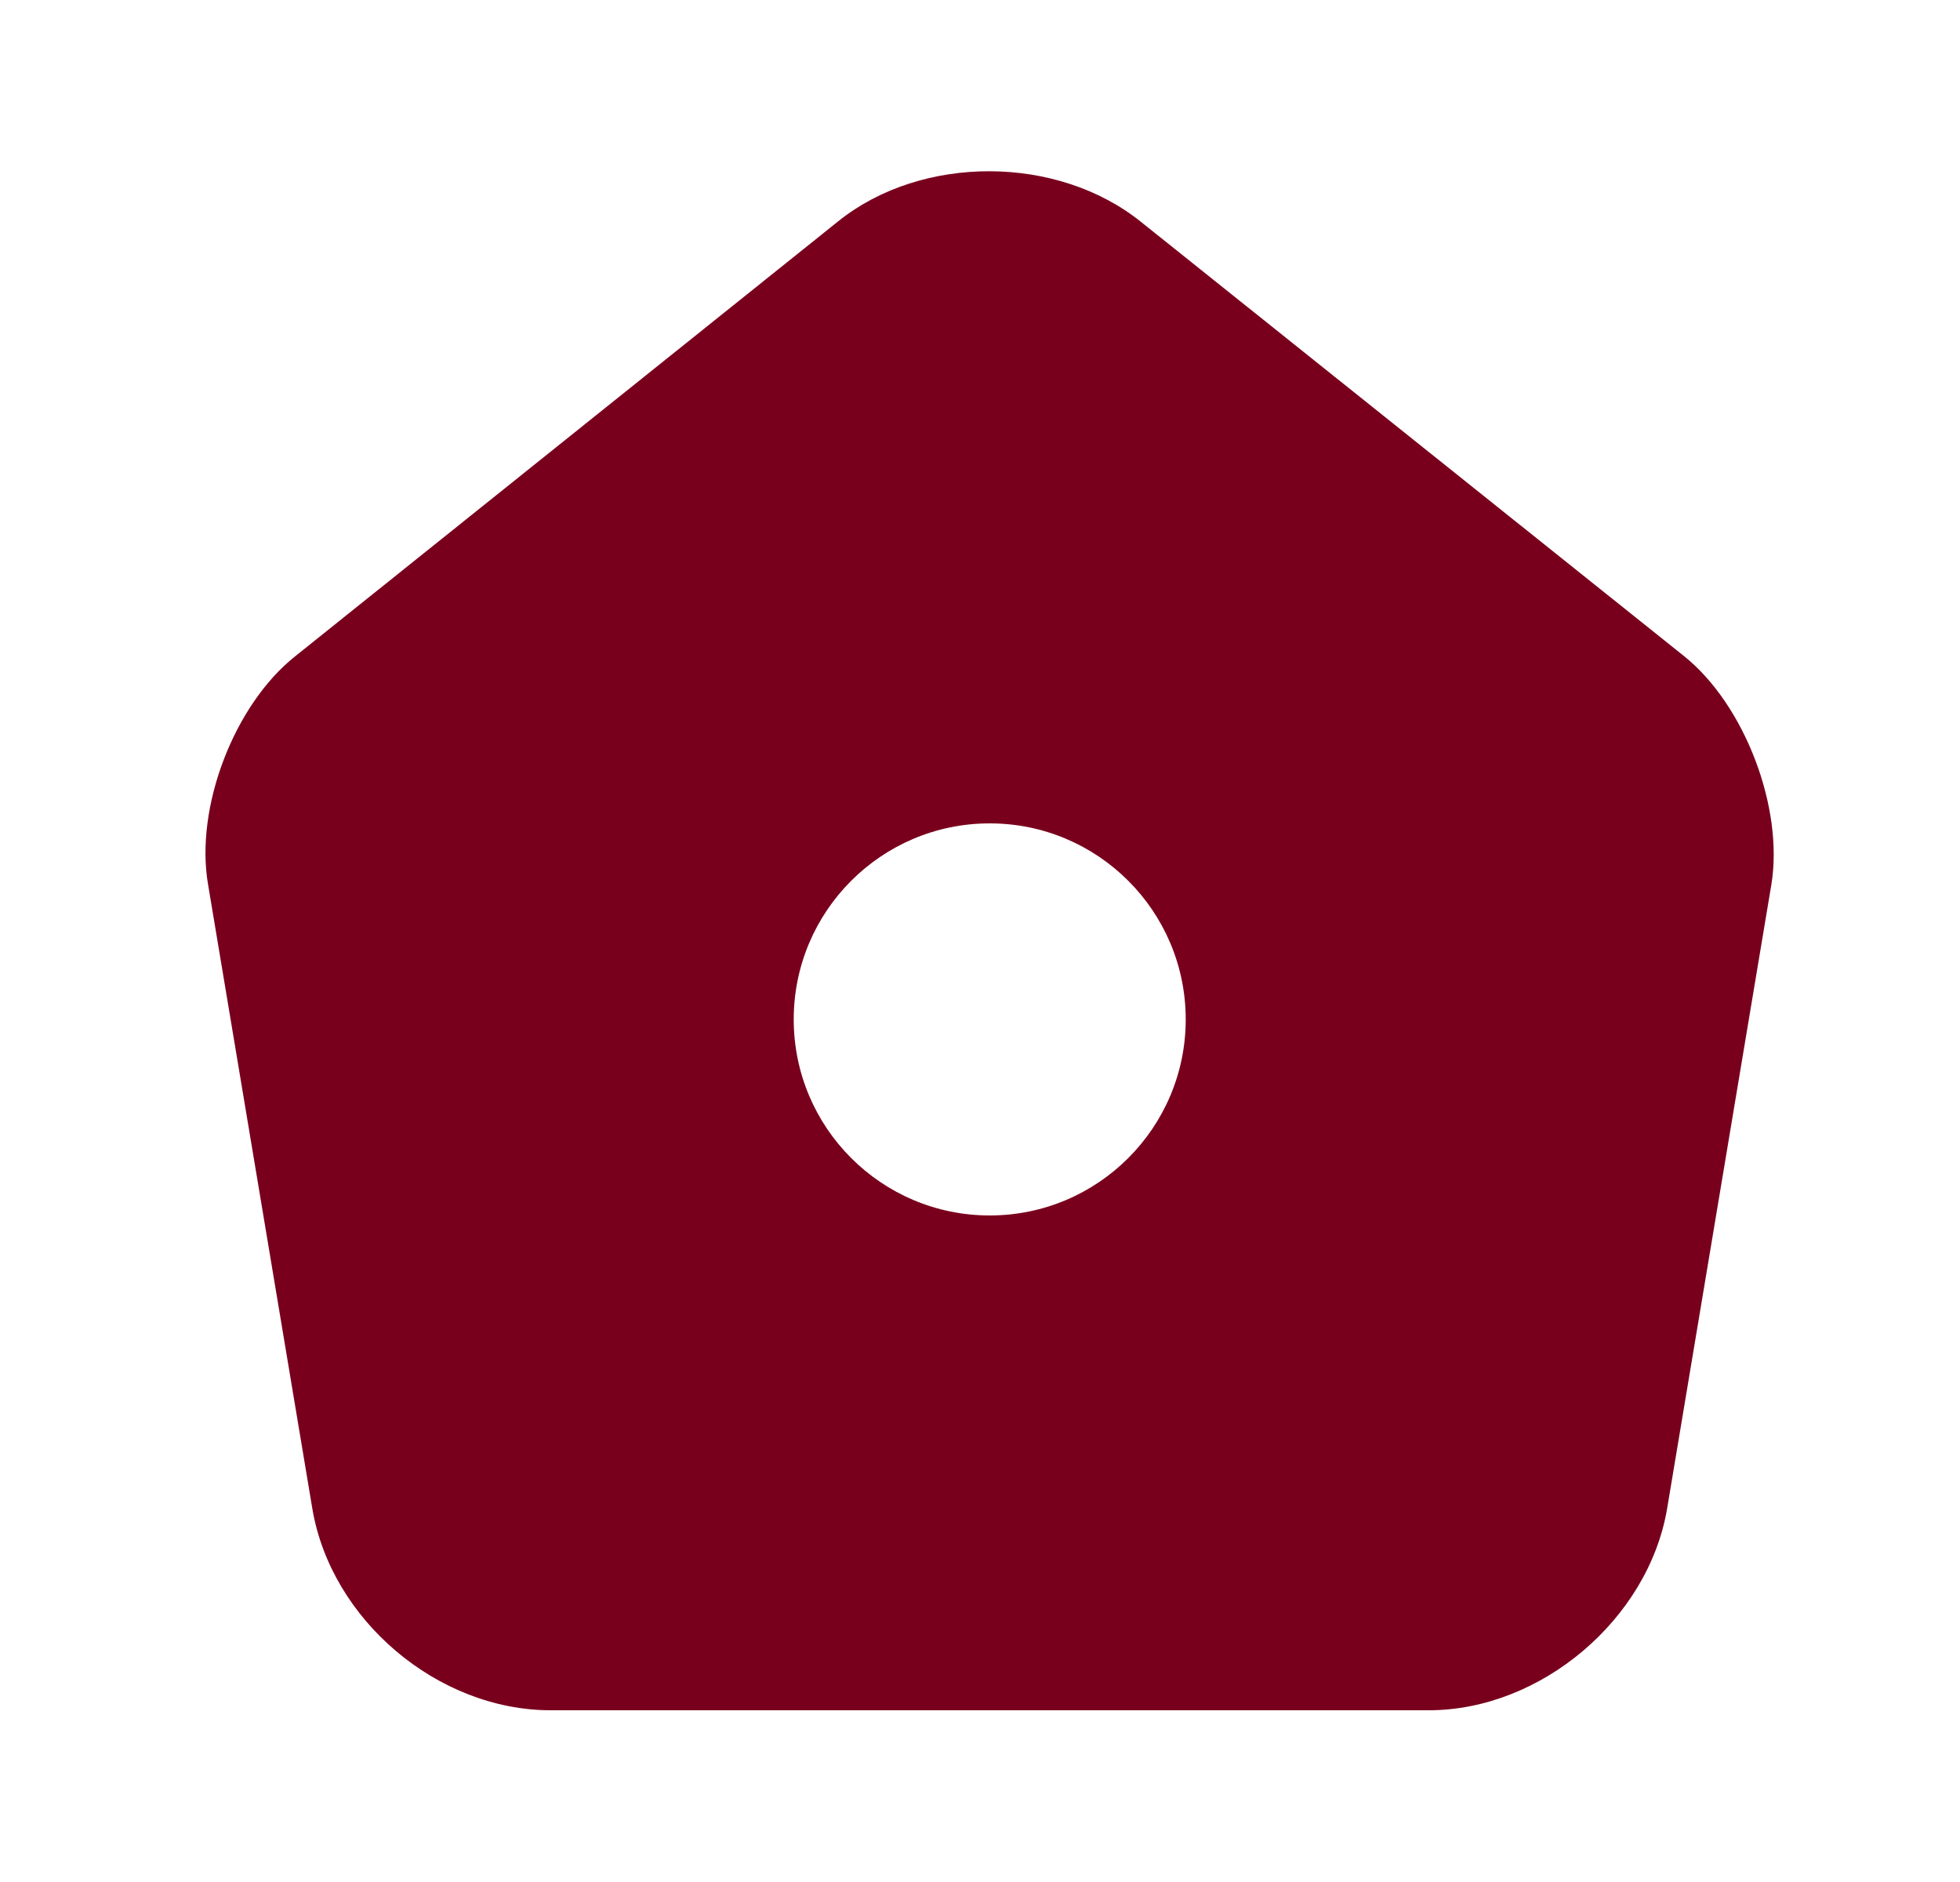
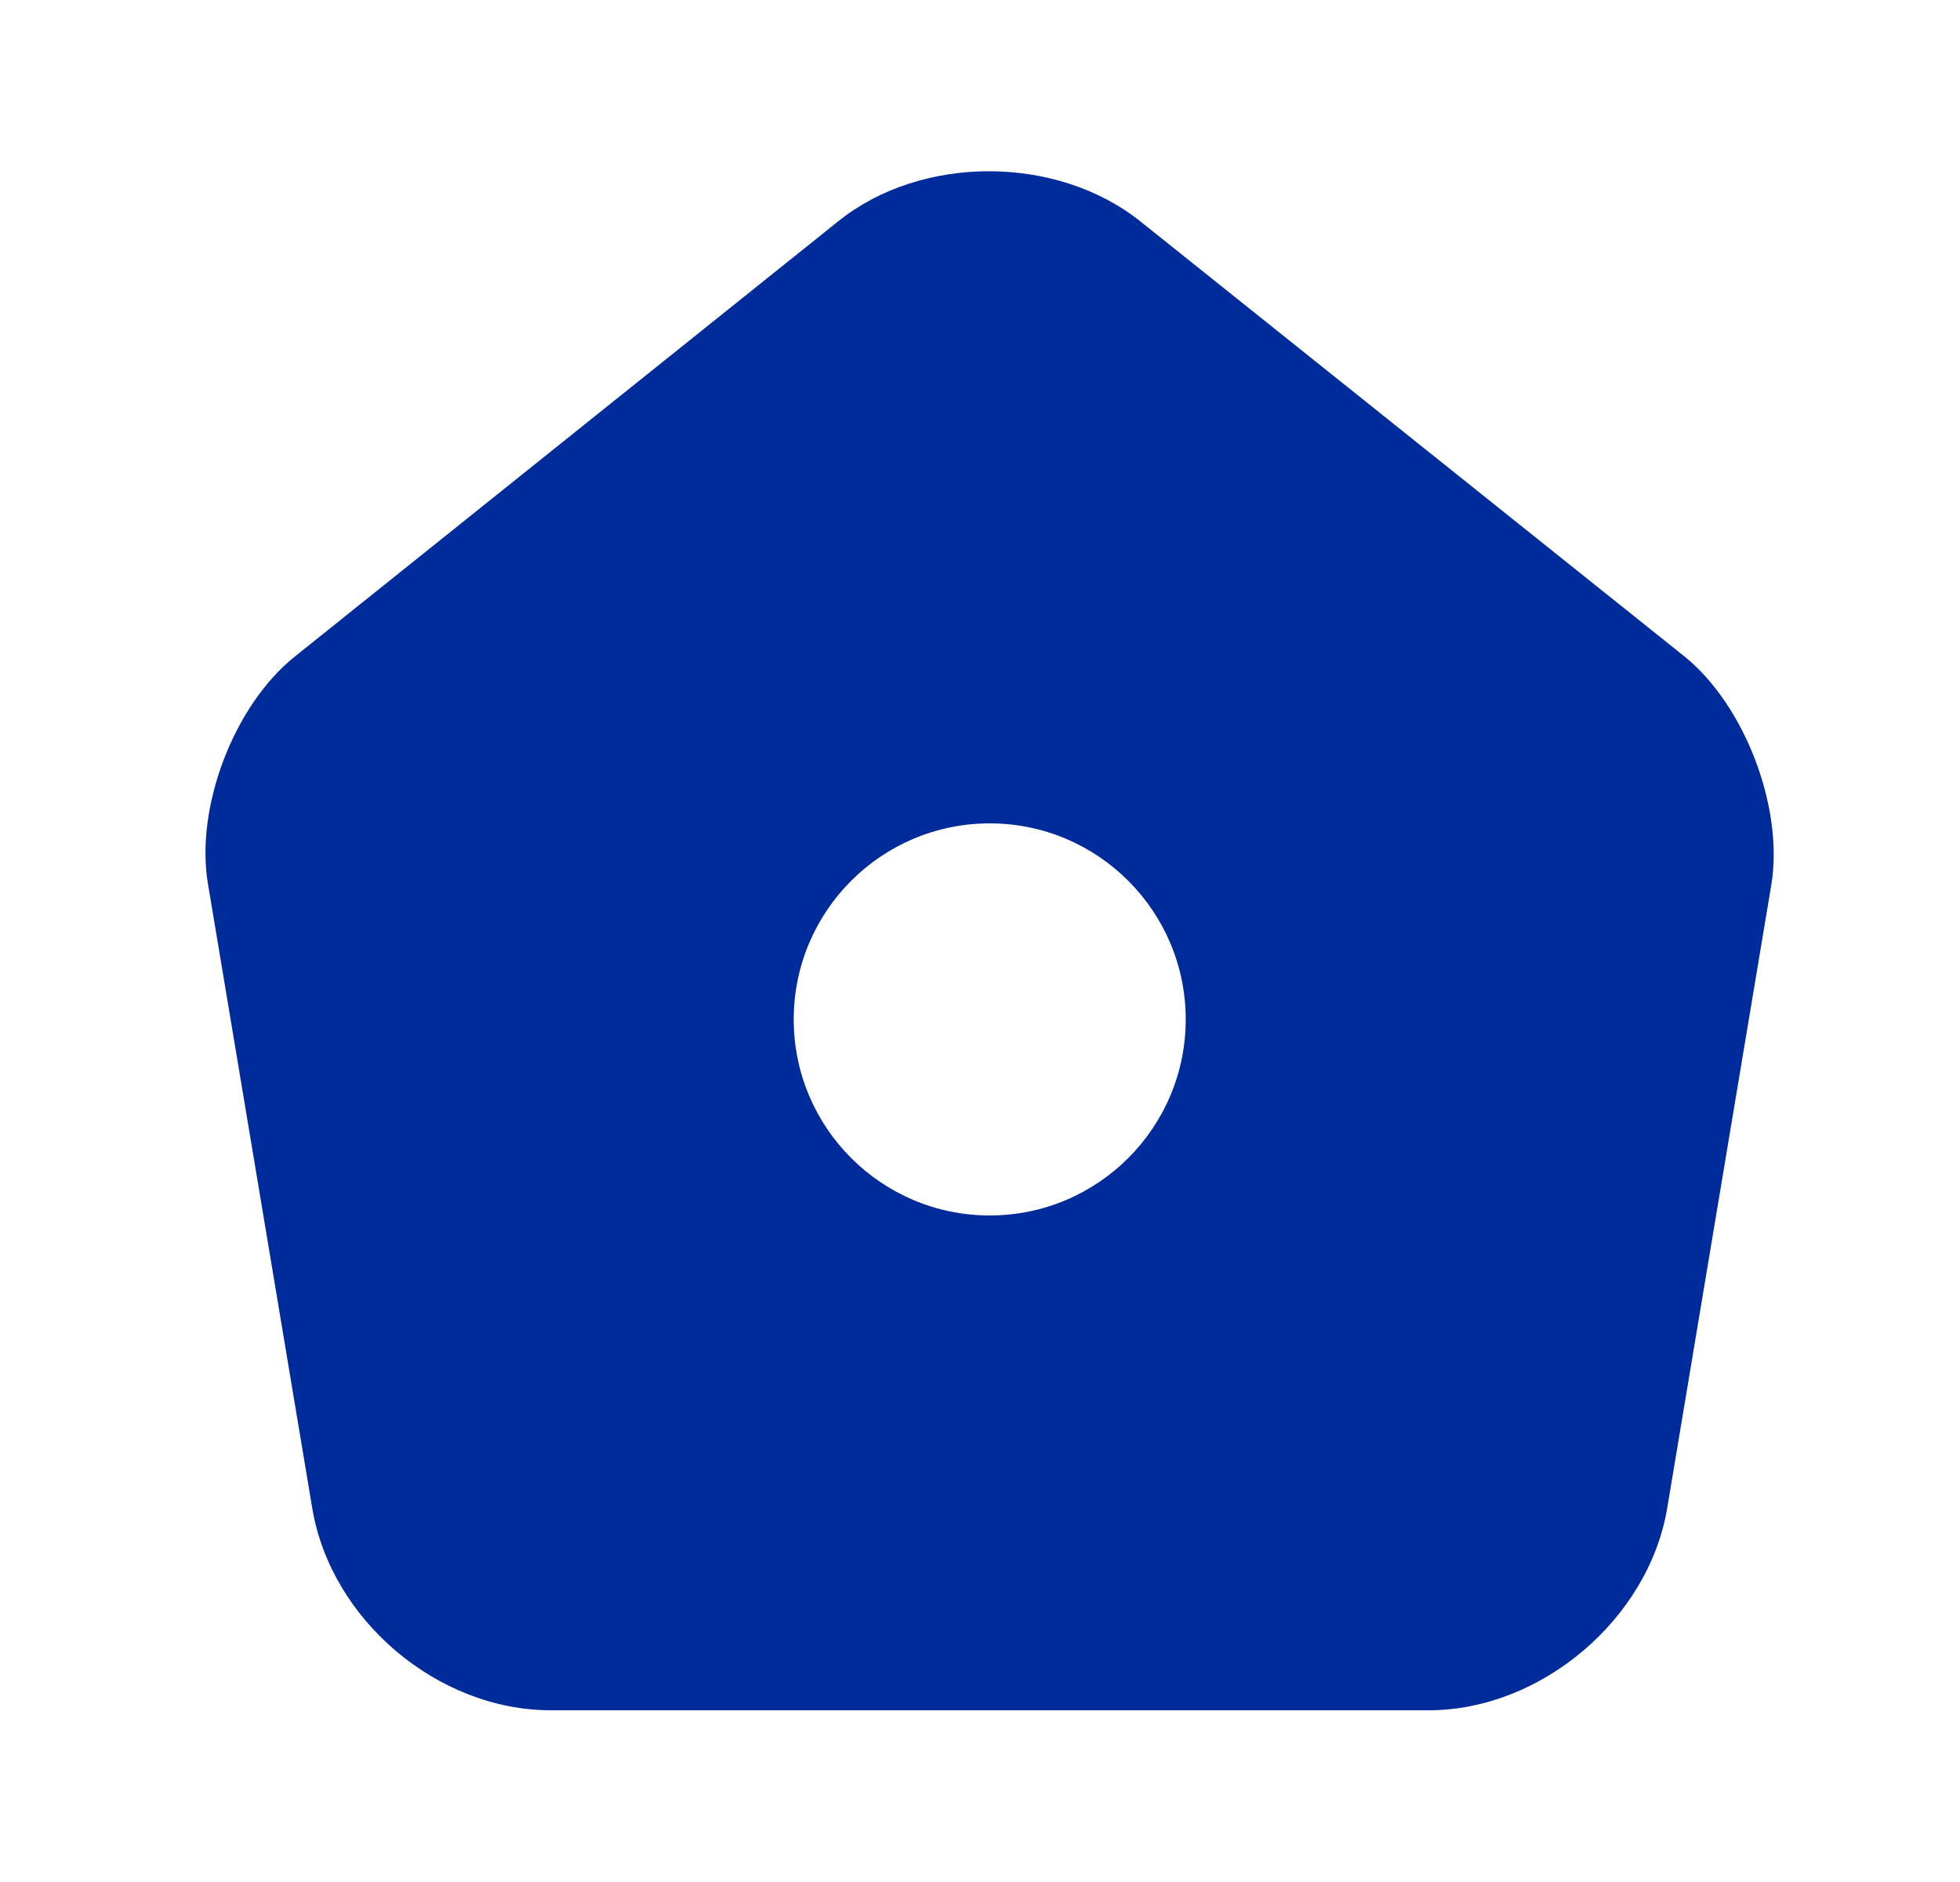
<svg xmlns="http://www.w3.org/2000/svg" width="25" height="24" viewBox="0 0 25 24" fill="none">
-   <path d="M21.484 8.37L14.554 2.83C13.484 1.97 11.754 1.97 10.694 2.82L3.764 8.37C2.984 8.99 2.484 10.3 2.654 11.28L3.984 19.24C4.224 20.66 5.584 21.81 7.024 21.81H18.224C19.654 21.81 21.024 20.65 21.264 19.24L22.594 11.28C22.754 10.3 22.254 8.99 21.484 8.37ZM12.624 15.5C11.244 15.5 10.124 14.38 10.124 13C10.124 11.62 11.244 10.5 12.624 10.5C14.004 10.5 15.124 11.62 15.124 13C15.124 14.38 14.004 15.5 12.624 15.5Z" fill="#79001D" />
+   <path d="M21.484 8.37L14.554 2.83C13.484 1.97 11.754 1.97 10.694 2.82L3.764 8.37C2.984 8.99 2.484 10.3 2.654 11.28L3.984 19.24C4.224 20.66 5.584 21.81 7.024 21.81H18.224C19.654 21.81 21.024 20.65 21.264 19.24L22.594 11.28C22.754 10.3 22.254 8.99 21.484 8.37ZM12.624 15.5C11.244 15.5 10.124 14.38 10.124 13C10.124 11.62 11.244 10.5 12.624 10.5C14.004 10.5 15.124 11.62 15.124 13C15.124 14.38 14.004 15.5 12.624 15.5Z" fill="#002b9b" />
</svg>
